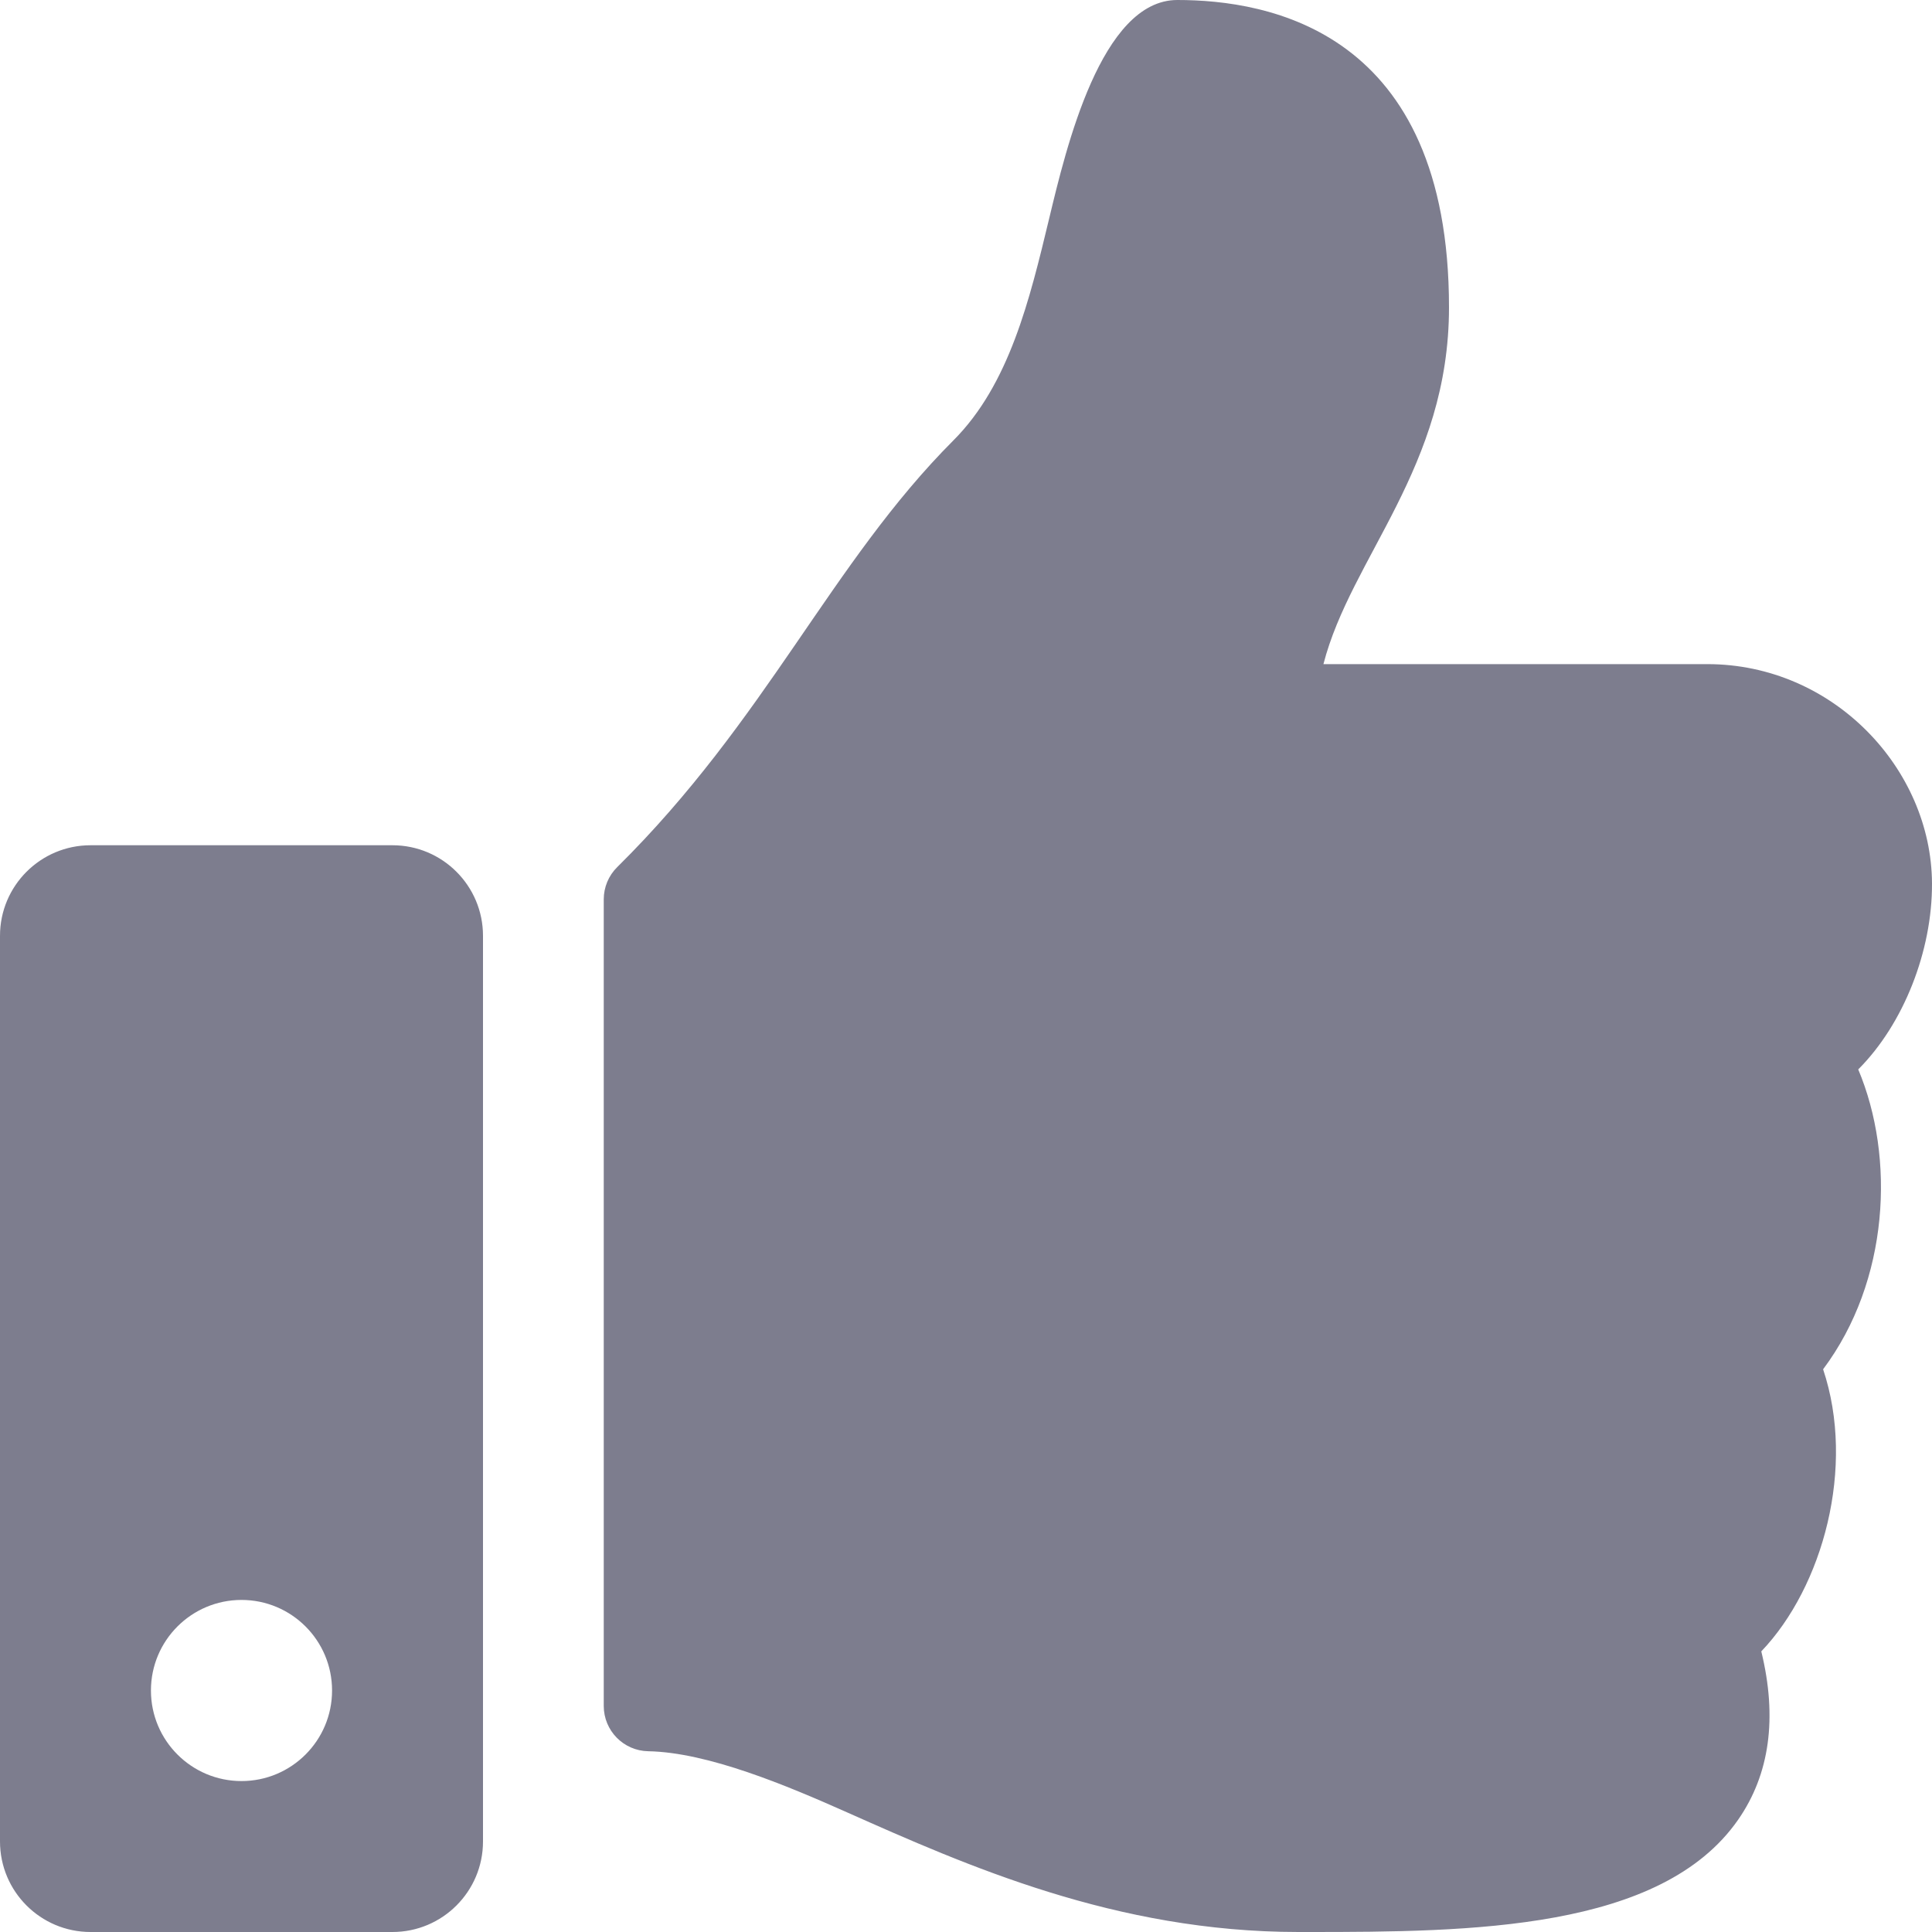
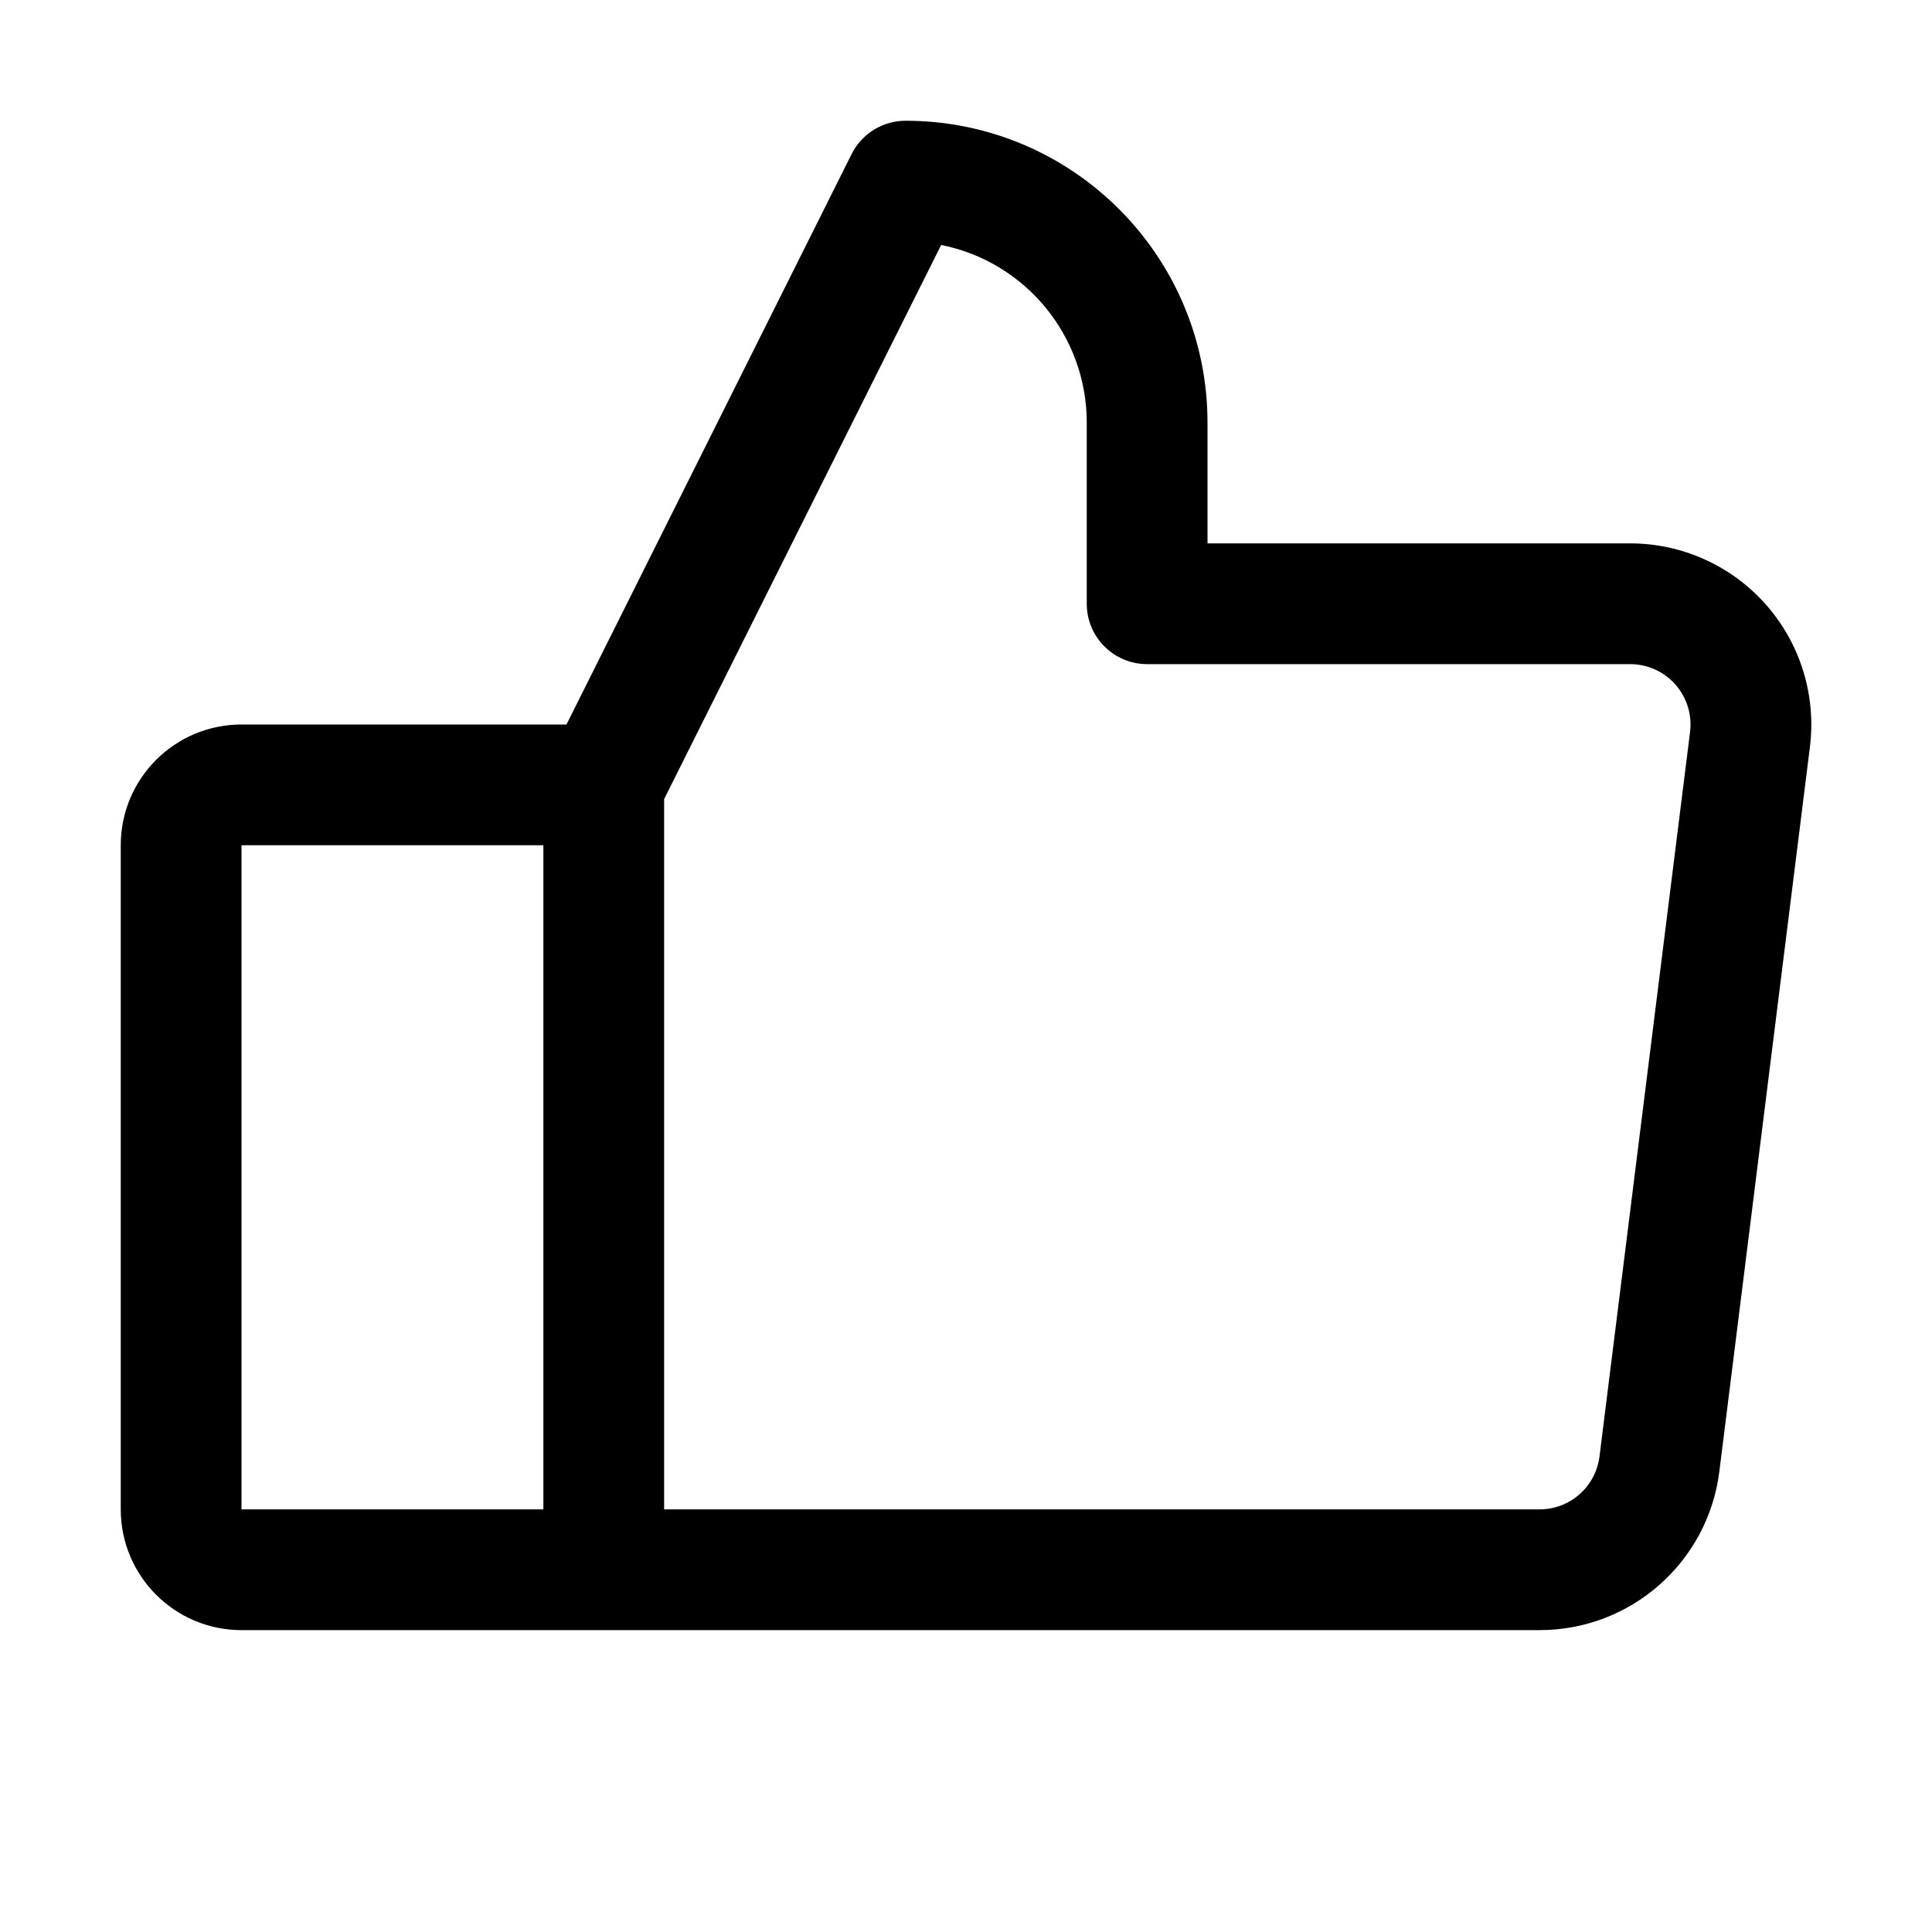
- <svg xmlns="http://www.w3.org/2000/svg" fill="#7d7d8e" viewBox="0 0 512 512">
-   <path d="M104 224H24c-13.255 0-24 10.745-24 24v240c0 13.255 10.745 24 24 24h80c13.255 0 24-10.745 24-24V248c0-13.255-10.745-24-24-24zM64 472c-13.255 0-24-10.745-24-24s10.745-24 24-24 24 10.745 24 24-10.745 24-24 24zM384 81.452c0 42.416-25.97 66.208-33.277 94.548h101.723c33.397 0 59.397 27.746 59.553 58.098.084 17.938-7.546 37.249-19.439 49.197l-.11.11c9.836 23.337 8.237 56.037-9.308 79.469 8.681 25.895-.069 57.704-16.382 74.757 4.298 17.598 2.244 32.575-6.148 44.632C440.202 511.587 389.616 512 346.839 512l-2.845-.001c-48.287-.017-87.806-17.598-119.56-31.725-15.957-7.099-36.821-15.887-52.651-16.178-6.54-.12-11.783-5.457-11.783-11.998v-213.77c0-3.2 1.282-6.271 3.558-8.521 39.614-39.144 56.648-80.587 89.117-113.111 14.804-14.832 20.188-37.236 25.393-58.902C282.515 39.293 291.817 0 312 0c24 0 72 8 72 81.452z" />
+ <svg xmlns="http://www.w3.org/2000/svg" width="32" height="32" fill="#000000" viewBox="0 0 256 256">
+   <path d="M234,80.12A24,24,0,0,0,216,72H160V56a40,40,0,0,0-40-40,8,8,0,0,0-7.16,4.42L75.06,96H32a16,16,0,0,0-16,16v88a16,16,0,0,0,16,16H204a24,24,0,0,0,23.82-21l12-96A24,24,0,0,0,234,80.12ZM32,112H72v88H32ZM223.94,97l-12,96a8,8,0,0,1-7.94,7H88V105.89l36.71-73.43A24,24,0,0,1,144,56V80a8,8,0,0,0,8,8h64a8,8,0,0,1,7.94,9Z" />
</svg>
